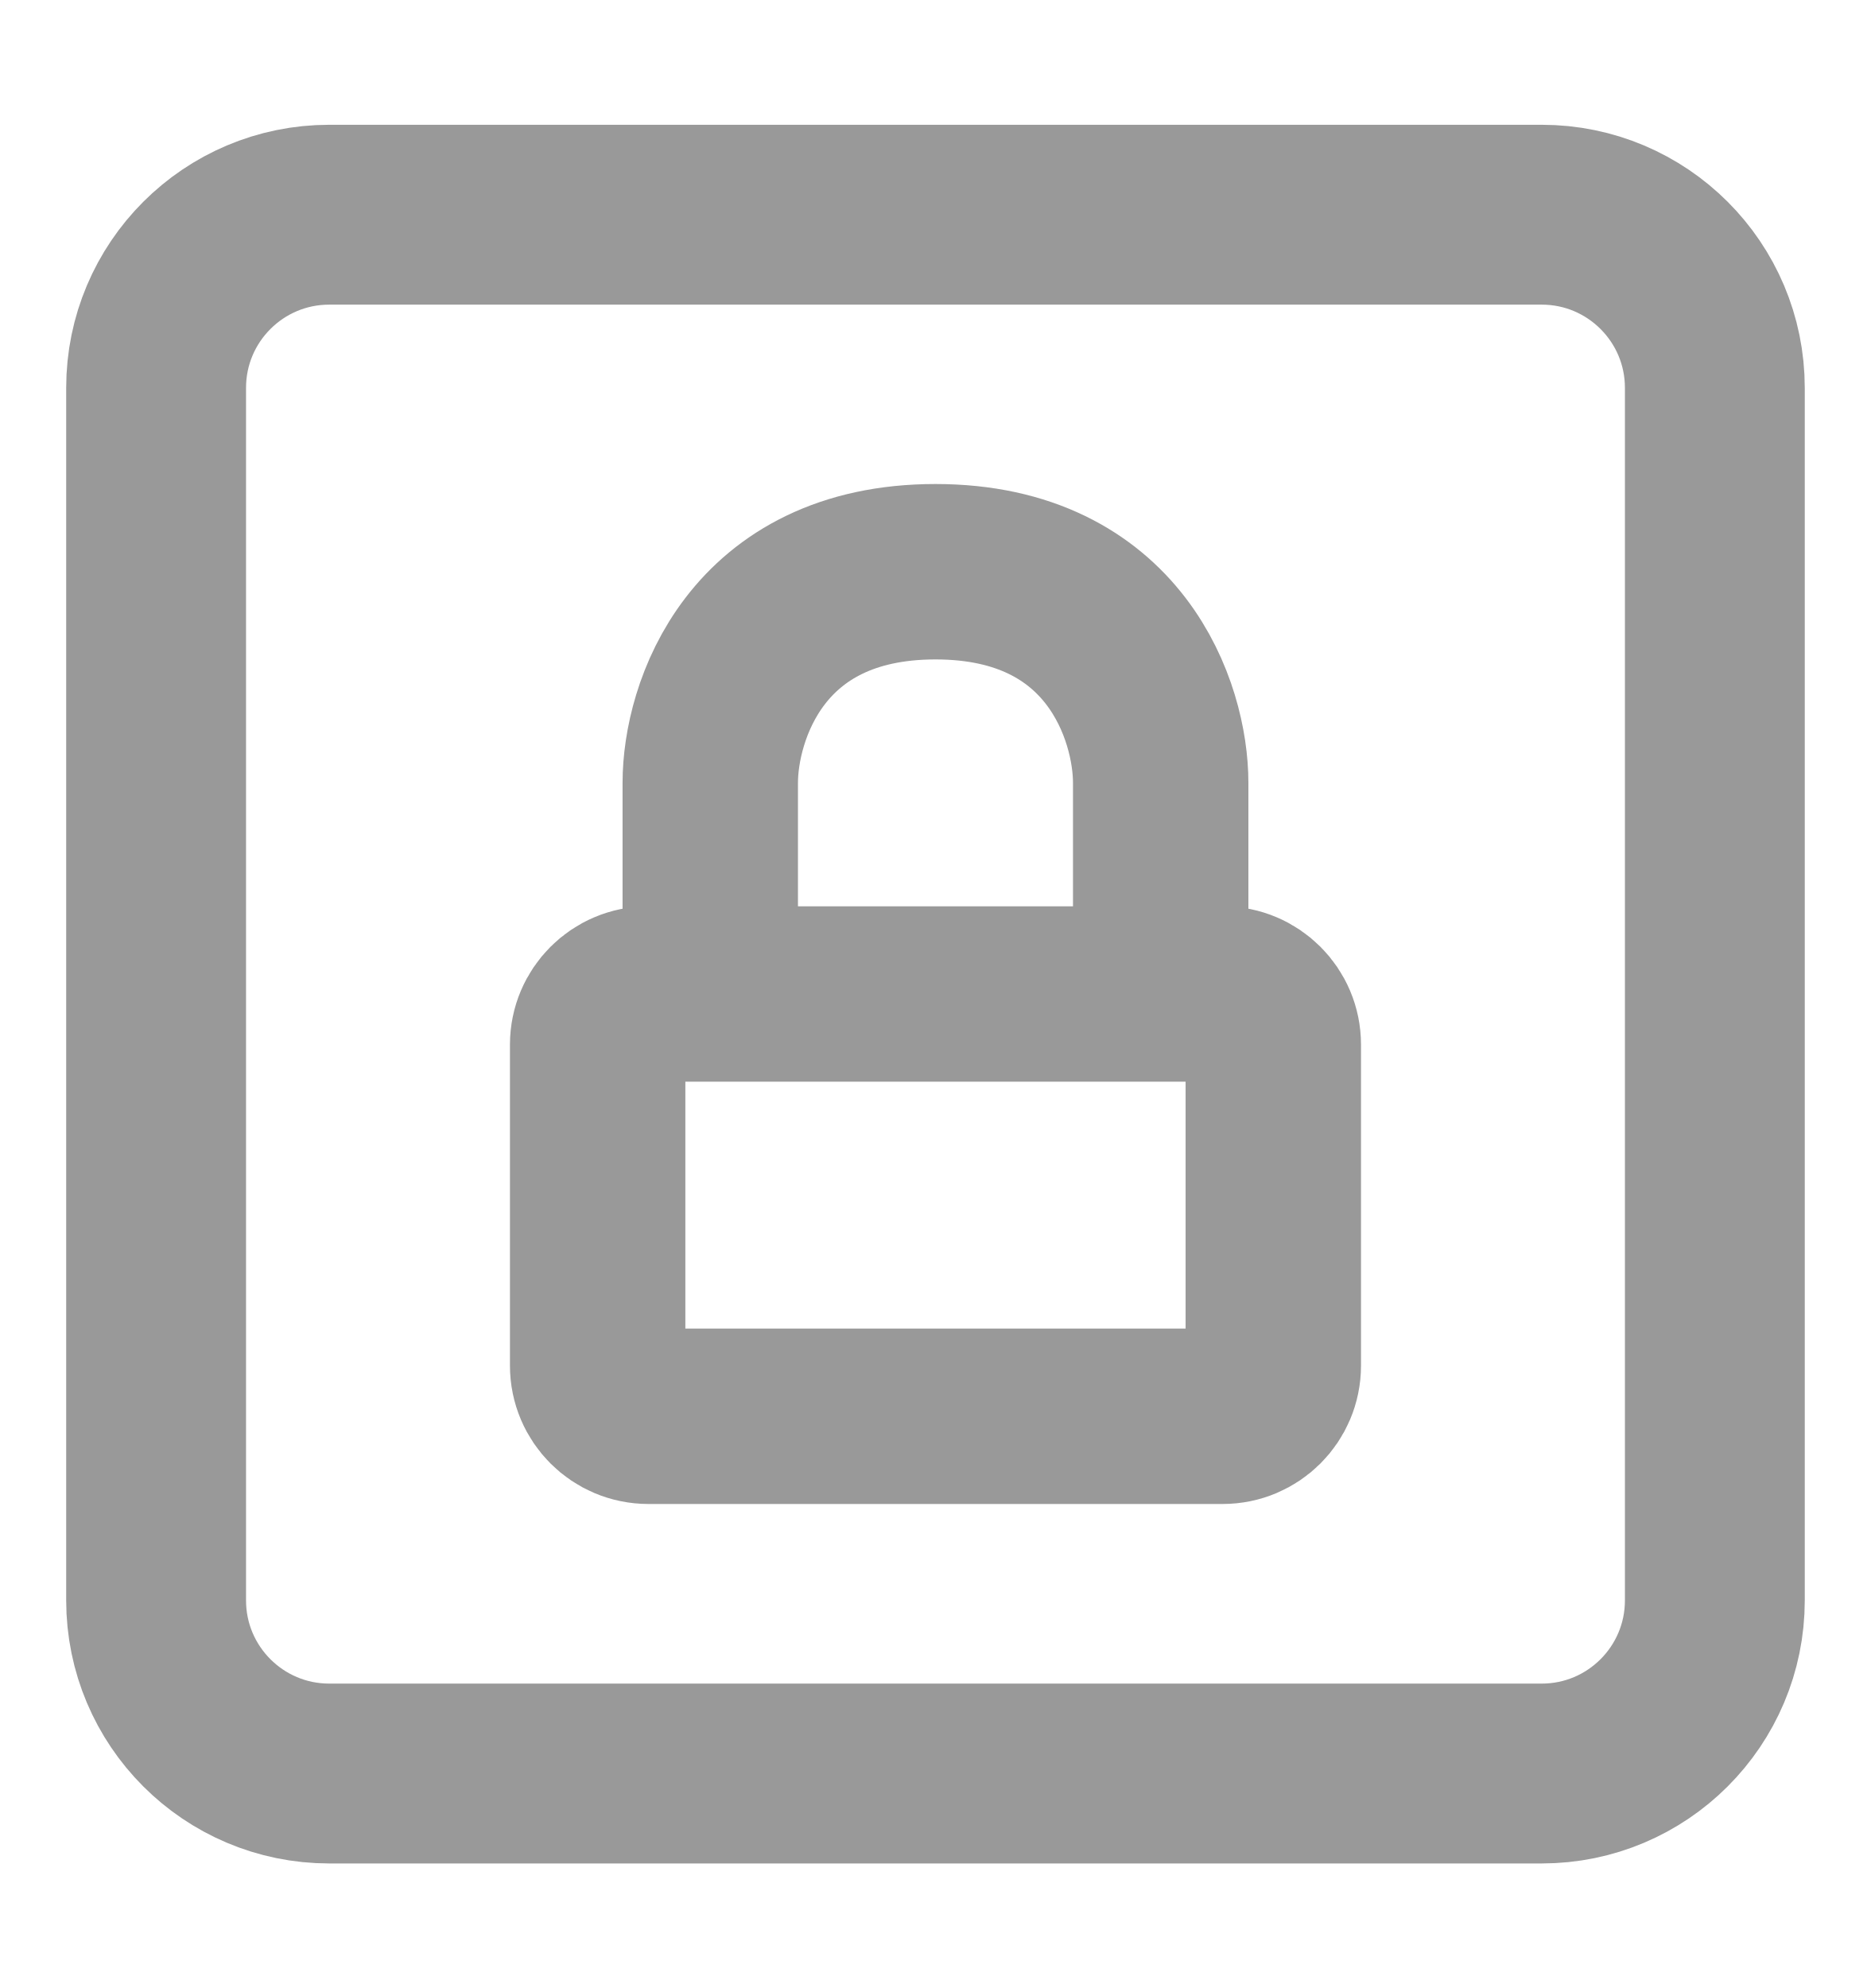
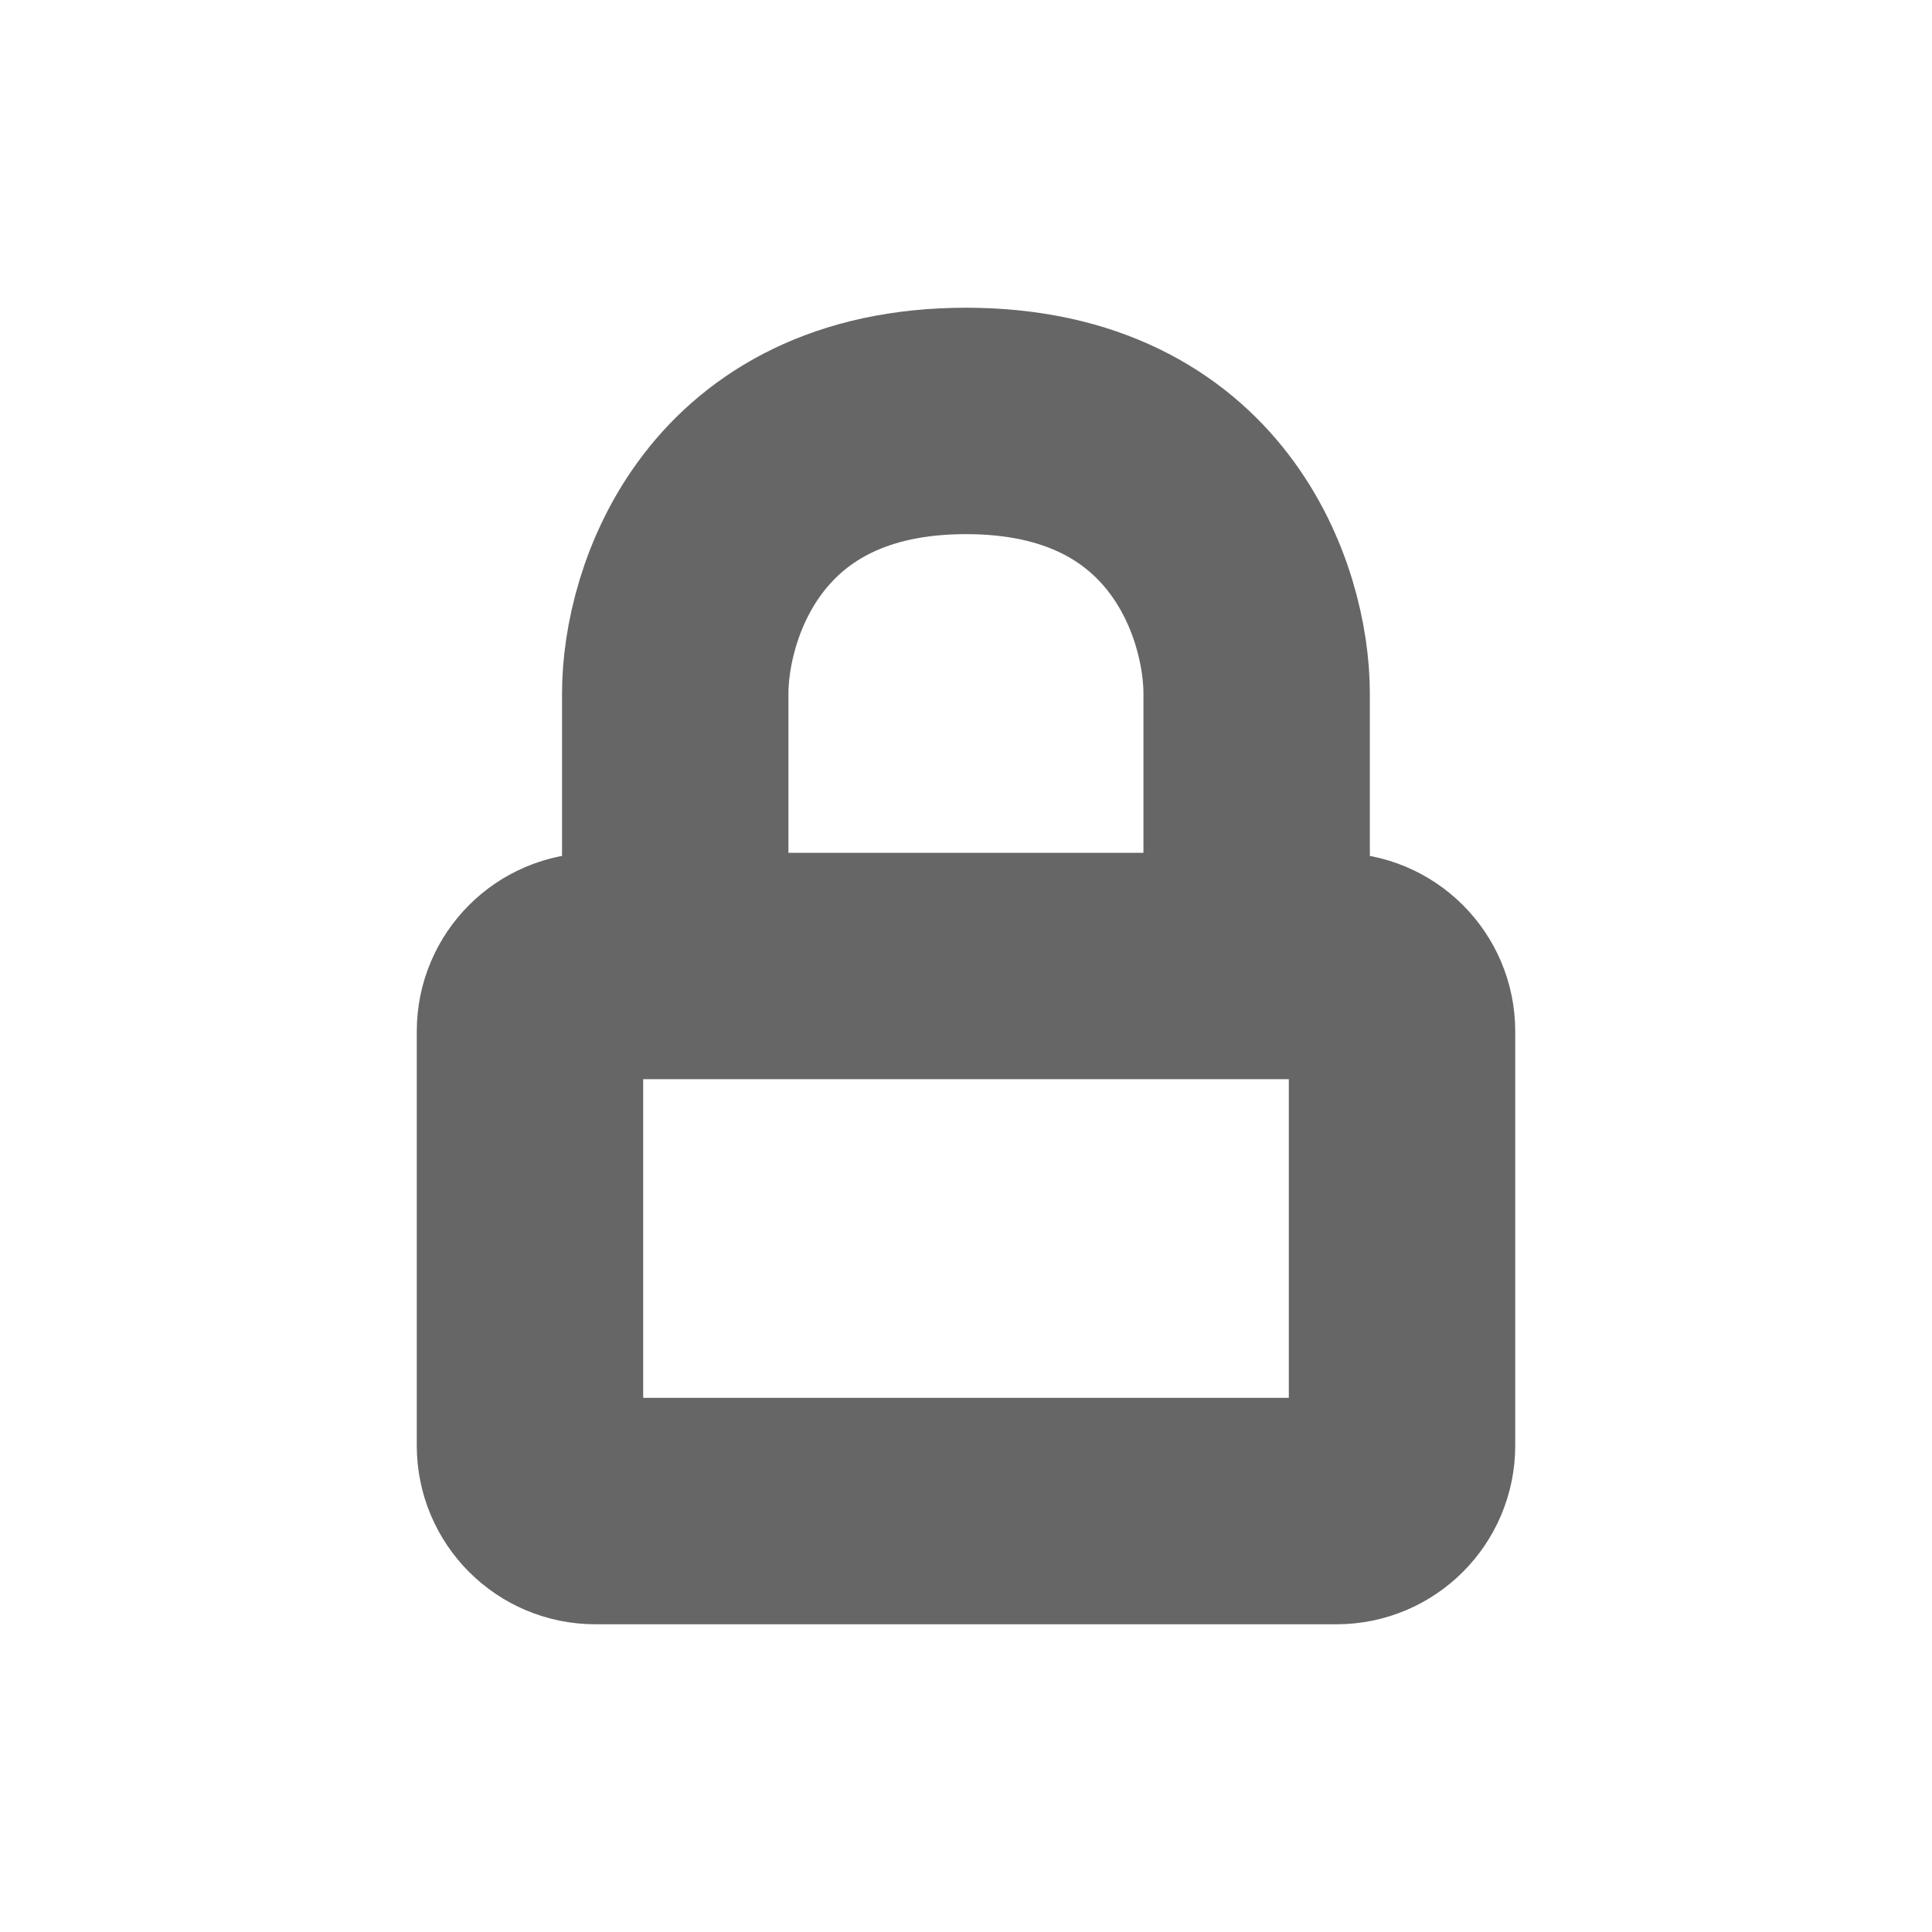
- <svg xmlns="http://www.w3.org/2000/svg" width="16" height="17" viewBox="0 0 16 17" fill="none">
-   <path d="M9.926 8.5H10.456C10.695 8.5 10.889 8.694 10.889 8.933V11.678C10.889 11.917 10.695 12.111 10.456 12.111H5.545C5.305 12.111 5.111 11.917 5.111 11.678V8.933C5.111 8.694 5.305 8.5 5.545 8.5H6.074M9.926 8.5V6.694C9.926 6.092 9.541 4.889 8 4.889C6.459 4.889 6.074 6.092 6.074 6.694V8.5M9.926 8.5H6.074" stroke="#999999" stroke-width="1.5" stroke-linecap="round" stroke-linejoin="round" />
-   <path d="M1.335 13.685V3.317C1.335 2.499 1.998 1.836 2.816 1.836H13.184C14.002 1.836 14.665 2.499 14.665 3.317V13.685C14.665 14.503 14.002 15.166 13.184 15.166H2.816C1.998 15.166 1.335 14.503 1.335 13.685Z" stroke="#999999" stroke-width="1.538" />
+ <svg xmlns="http://www.w3.org/2000/svg" viewBox="-3 -2 16 16" fill="none">
+   <path d="M7.407 6H8.069C8.368 6 8.611 6.242 8.611 6.541V9.972C8.611 10.271 8.368 10.514 8.069 10.514H1.93C1.631 10.514 1.389 10.271 1.389 9.972V6.541C1.389 6.242 1.631 6 1.93 6H2.592M7.407 6V3.743C7.407 2.99 6.926 1.486 5 1.486C3.074 1.486 2.592 2.99 2.592 3.743V6M7.407 6H2.592" stroke="#666666" stroke-width="1.875" stroke-linecap="round" stroke-linejoin="round" />
</svg>
